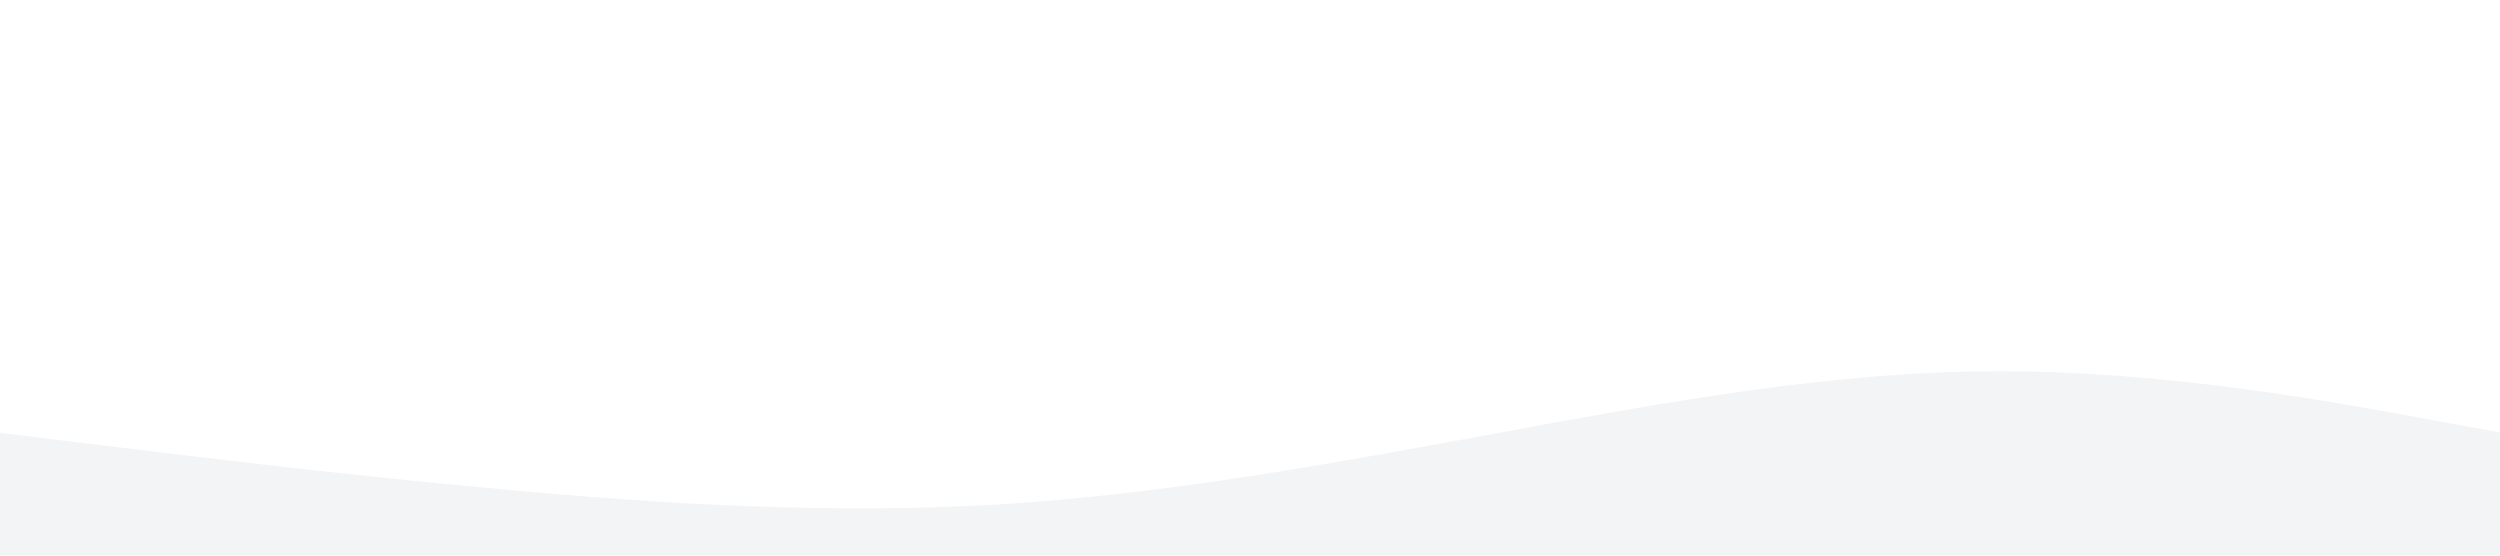
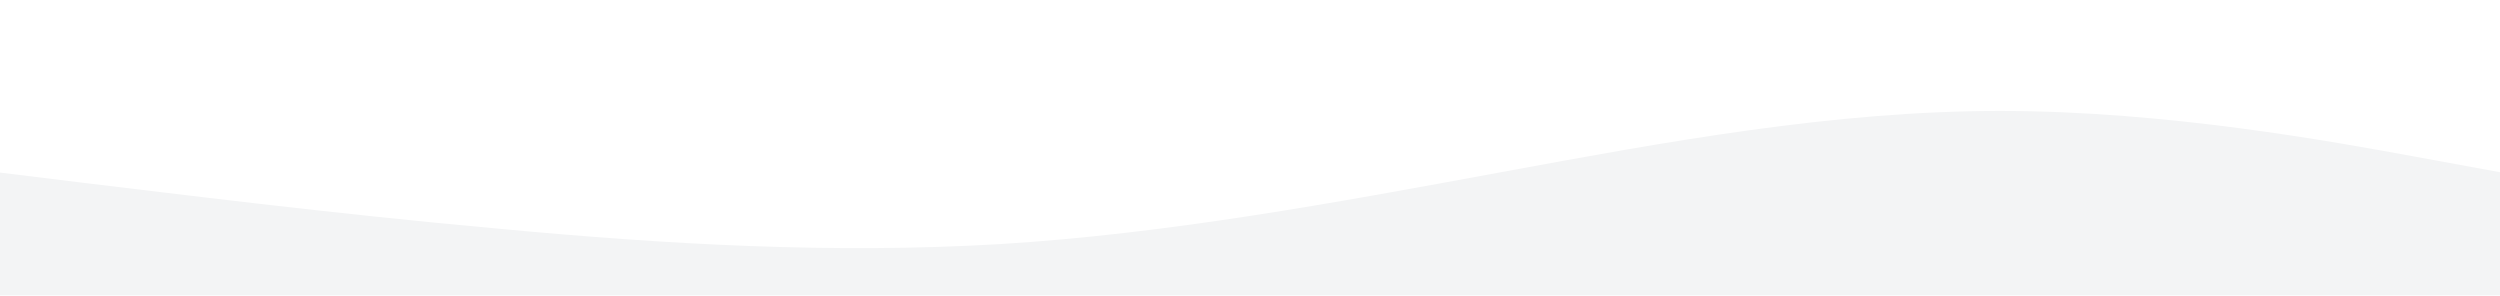
- <svg xmlns="http://www.w3.org/2000/svg" version="1.1" id="Layer_1" x="0px" y="0px" viewBox="0 0 1440 320" style="enable-background:new 0 0 1440 320;" xml:space="preserve">
+ <svg xmlns="http://www.w3.org/2000/svg" version="1.1" id="Layer_1" x="0px" y="0px" viewBox="0 0 1440 170.1" style="enable-background:new 0 0 1440 170.1;" xml:space="preserve">
  <style type="text/css">
	.st0{fill:#F3F4F5;}
</style>
-   <path class="st0" d="M0,249.3l48,5.9c48,5.7,144,17.9,240,26.5c96,9,192,14.5,288,8.8c96-5.9,192-23.6,288-41.3s192-35.4,288-35.4  s192,17.7,240,26.5l48,8.8V320h-48c-48,0-144,0-240,0s-192,0-288,0s-192,0-288,0s-192,0-288,0s-192,0-240,0H0V249.3z" />
+   <path class="st0" d="M0,99.4l48,5.9c48,5.7,144,17.9,240,26.5c96,9,192,14.5,288,8.8c96-5.9,192-23.6,288-41.3s192-35.4,288-35.4  s192,17.7,240,26.5l48,8.8v70.9h-48c-48,0-144,0-240,0s-192,0-288,0s-192,0-288,0s-192,0-288,0s-192,0-240,0H0V99.4z" />
</svg>
